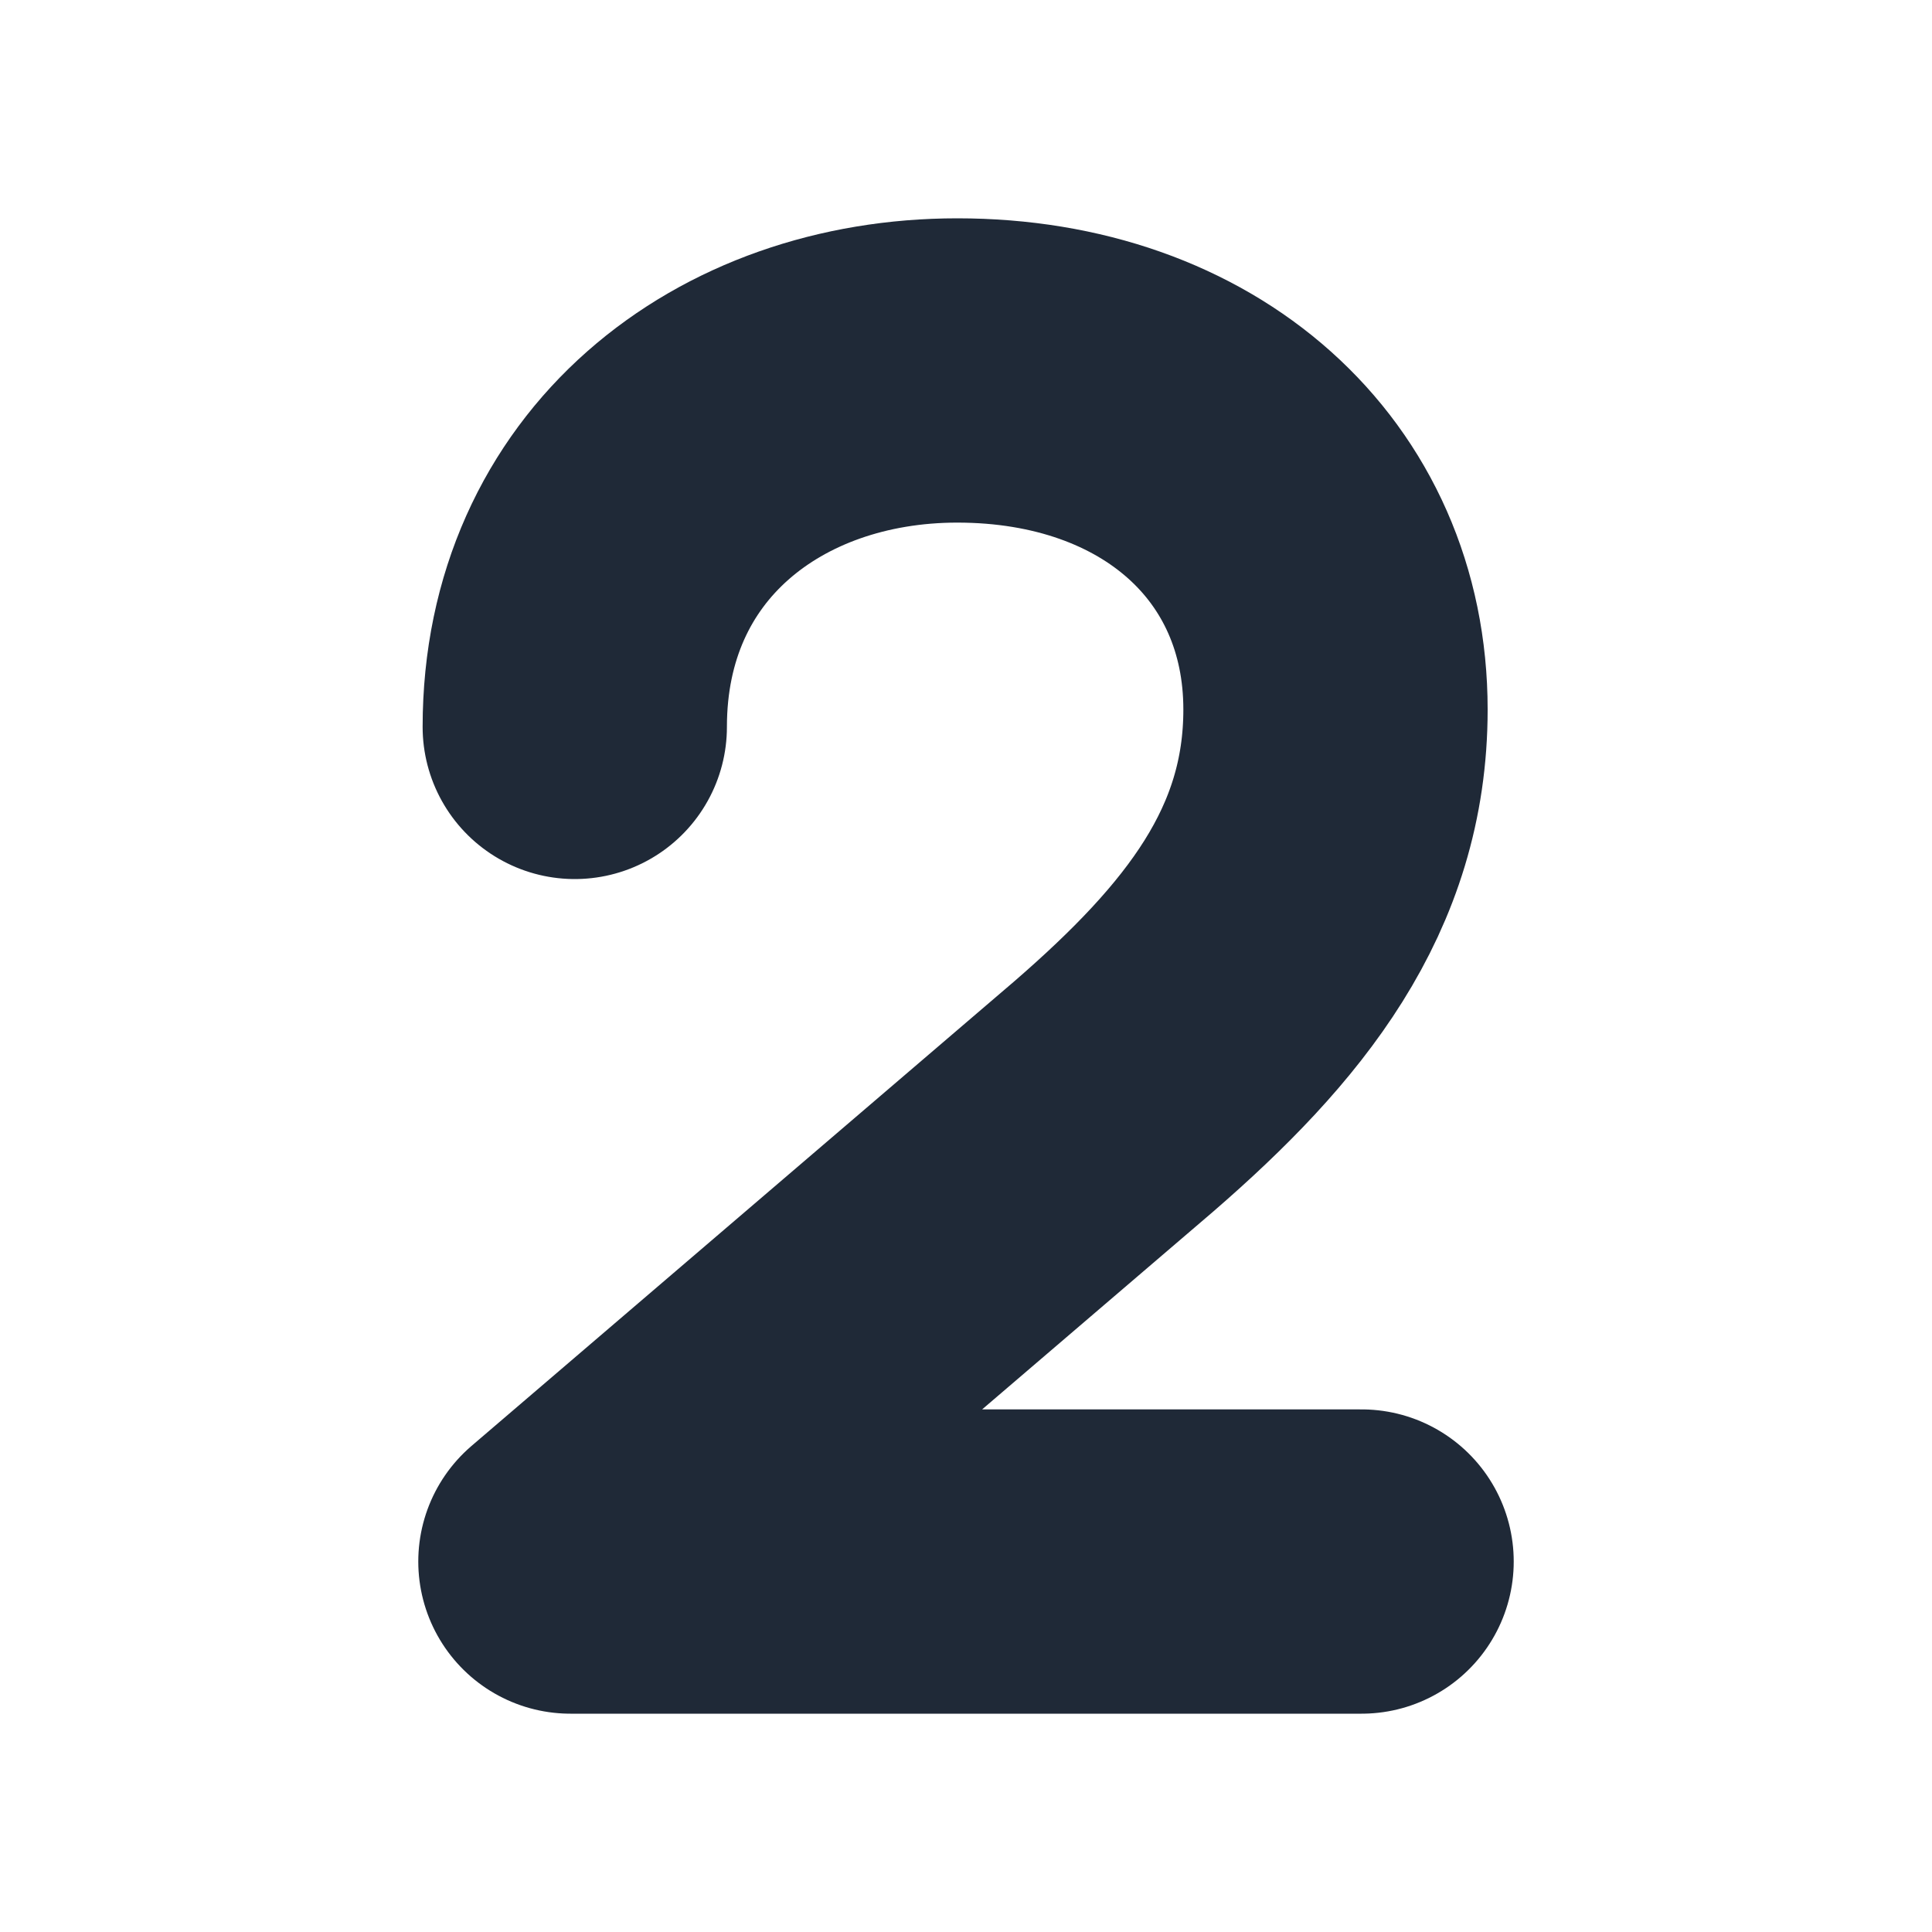
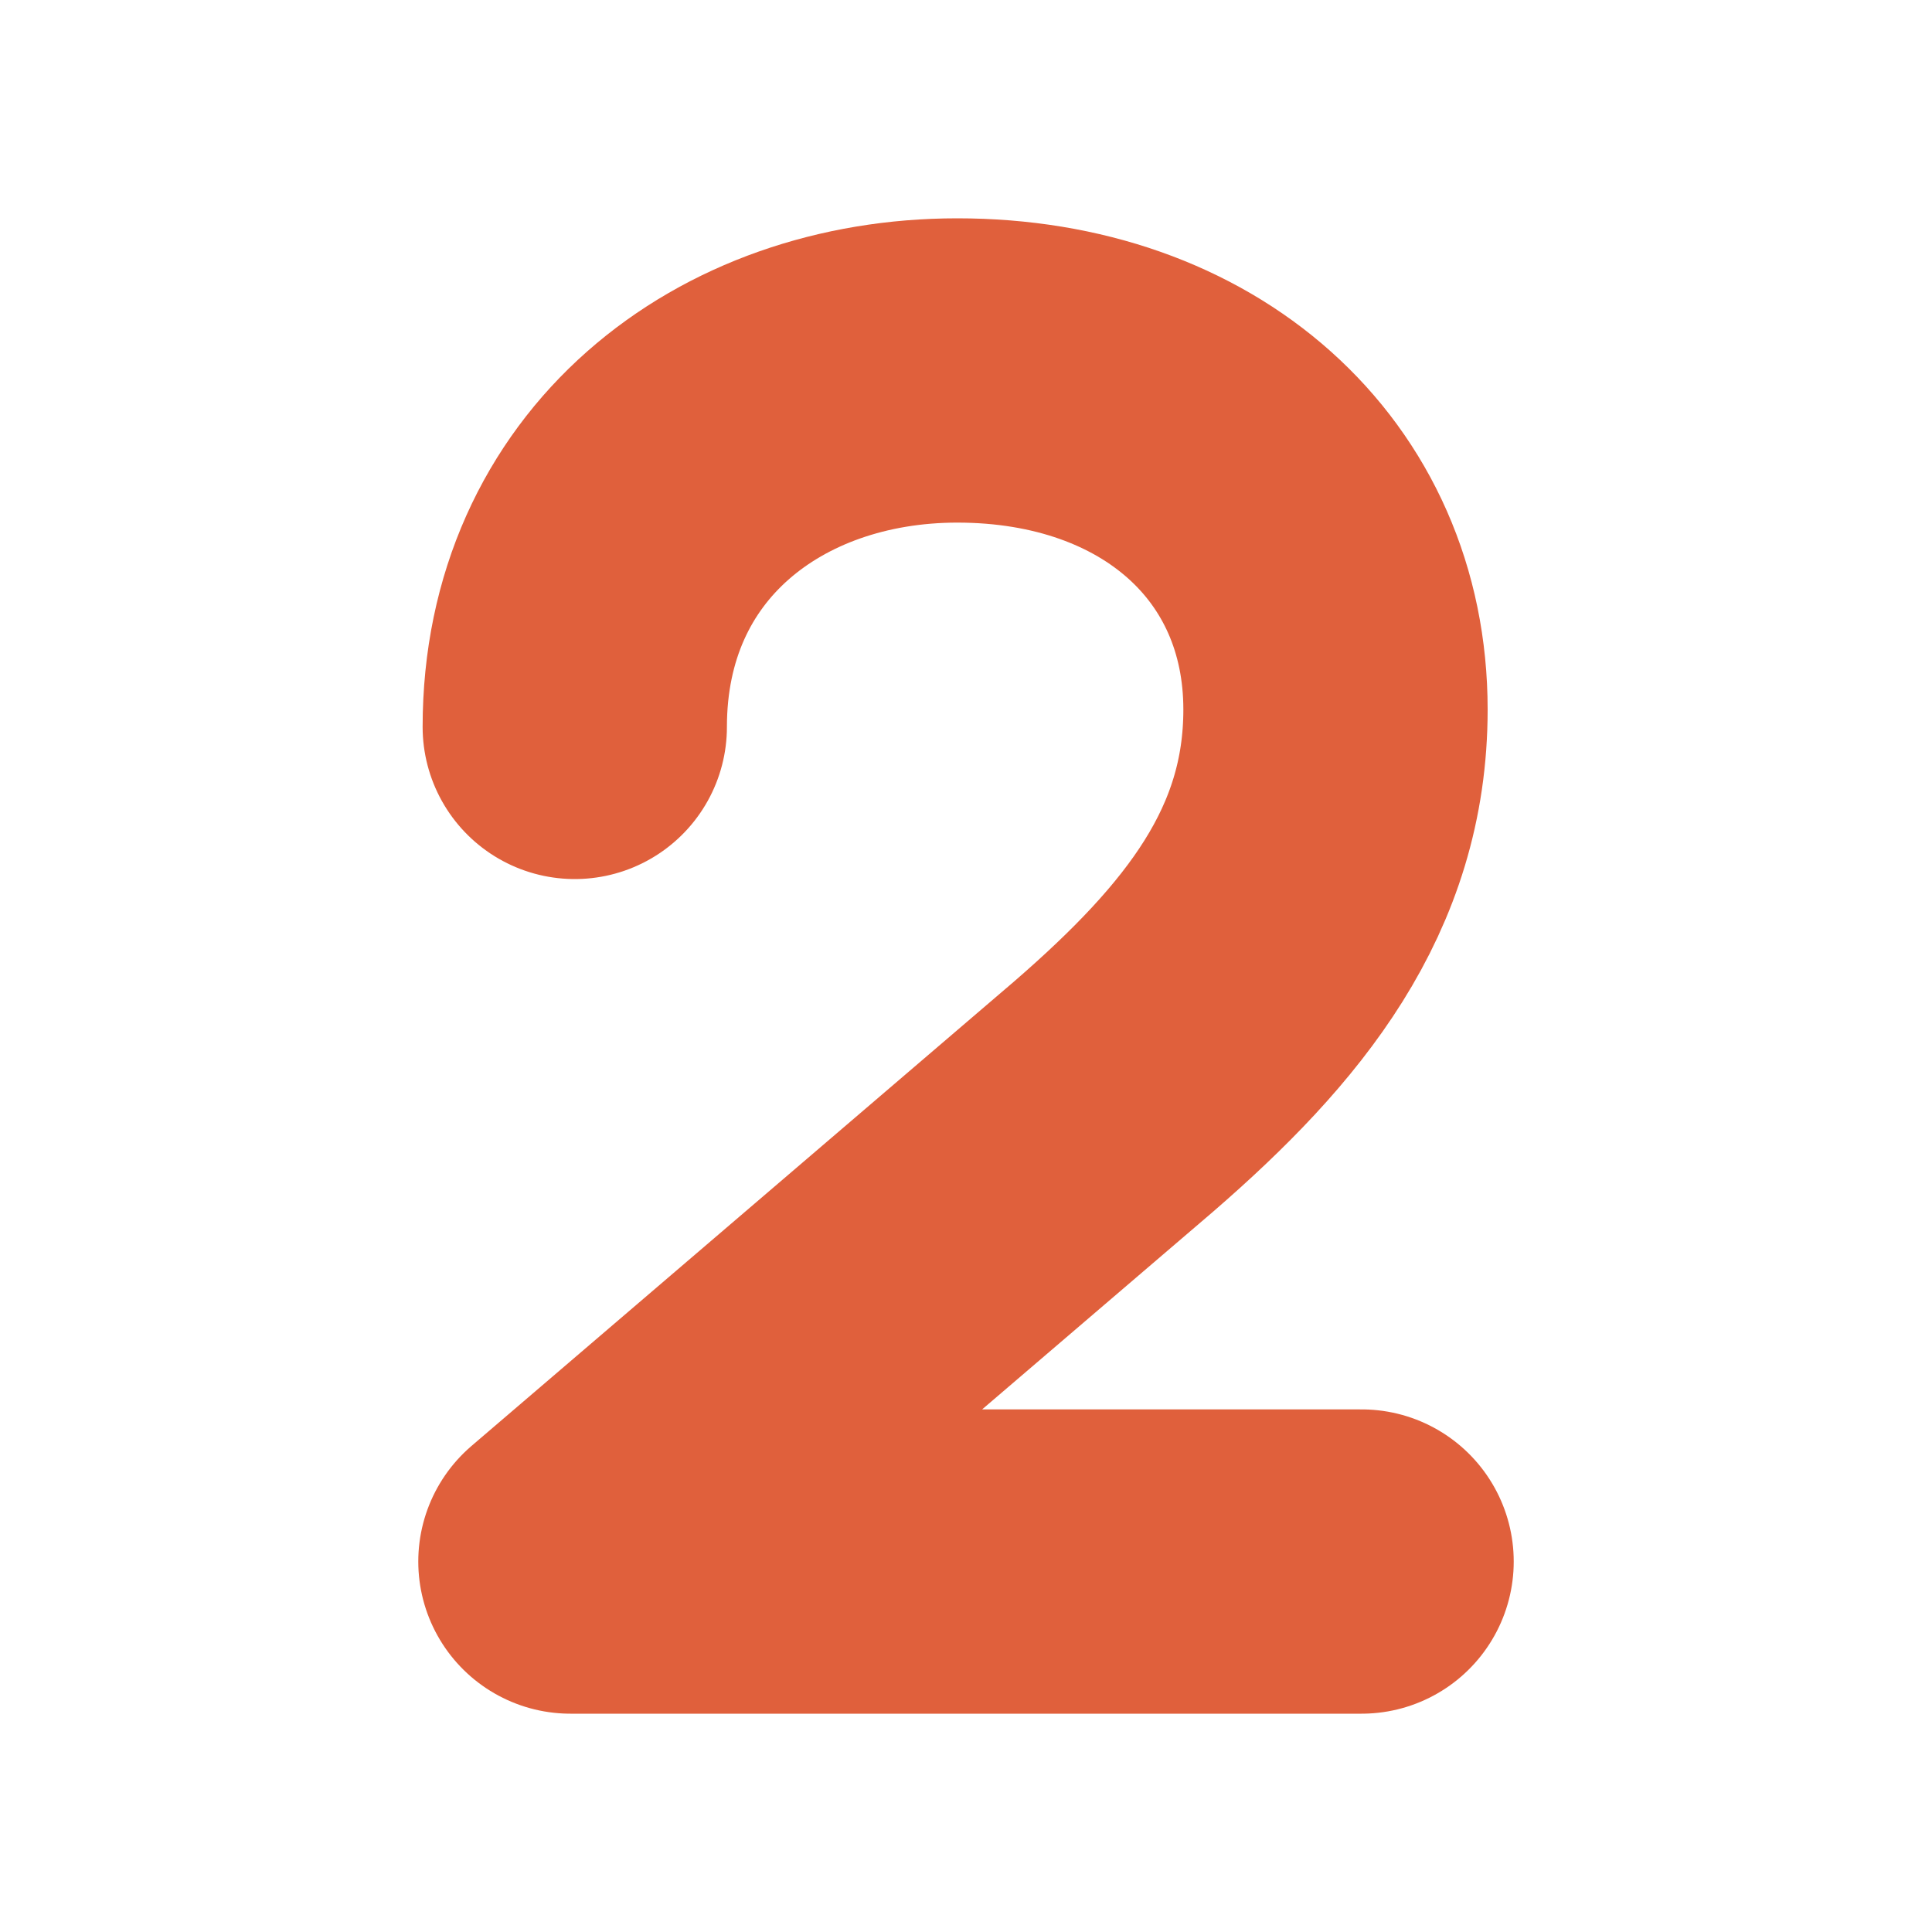
<svg xmlns="http://www.w3.org/2000/svg" viewBox="0 0 32 32" width="32" height="32">
  <g transform="translate(16 16) scale(0.036) translate(-520 -506)">
-     <path d="M340 396C340 294 420 232 516 232C618 232 690 296 690 388C690 462 648 514 588 566L338 780L702 780" fill="none" stroke="#1f2937" stroke-width="140" stroke-linecap="round" stroke-linejoin="round" />
+     <path d="M340 396C340 294 420 232 516 232C618 232 690 296 690 388C690 462 648 514 588 566L338 780L702 780" fill="none" stroke="#e0603c" stroke-width="140" stroke-linecap="round" stroke-linejoin="round" />
  </g>
</svg>
